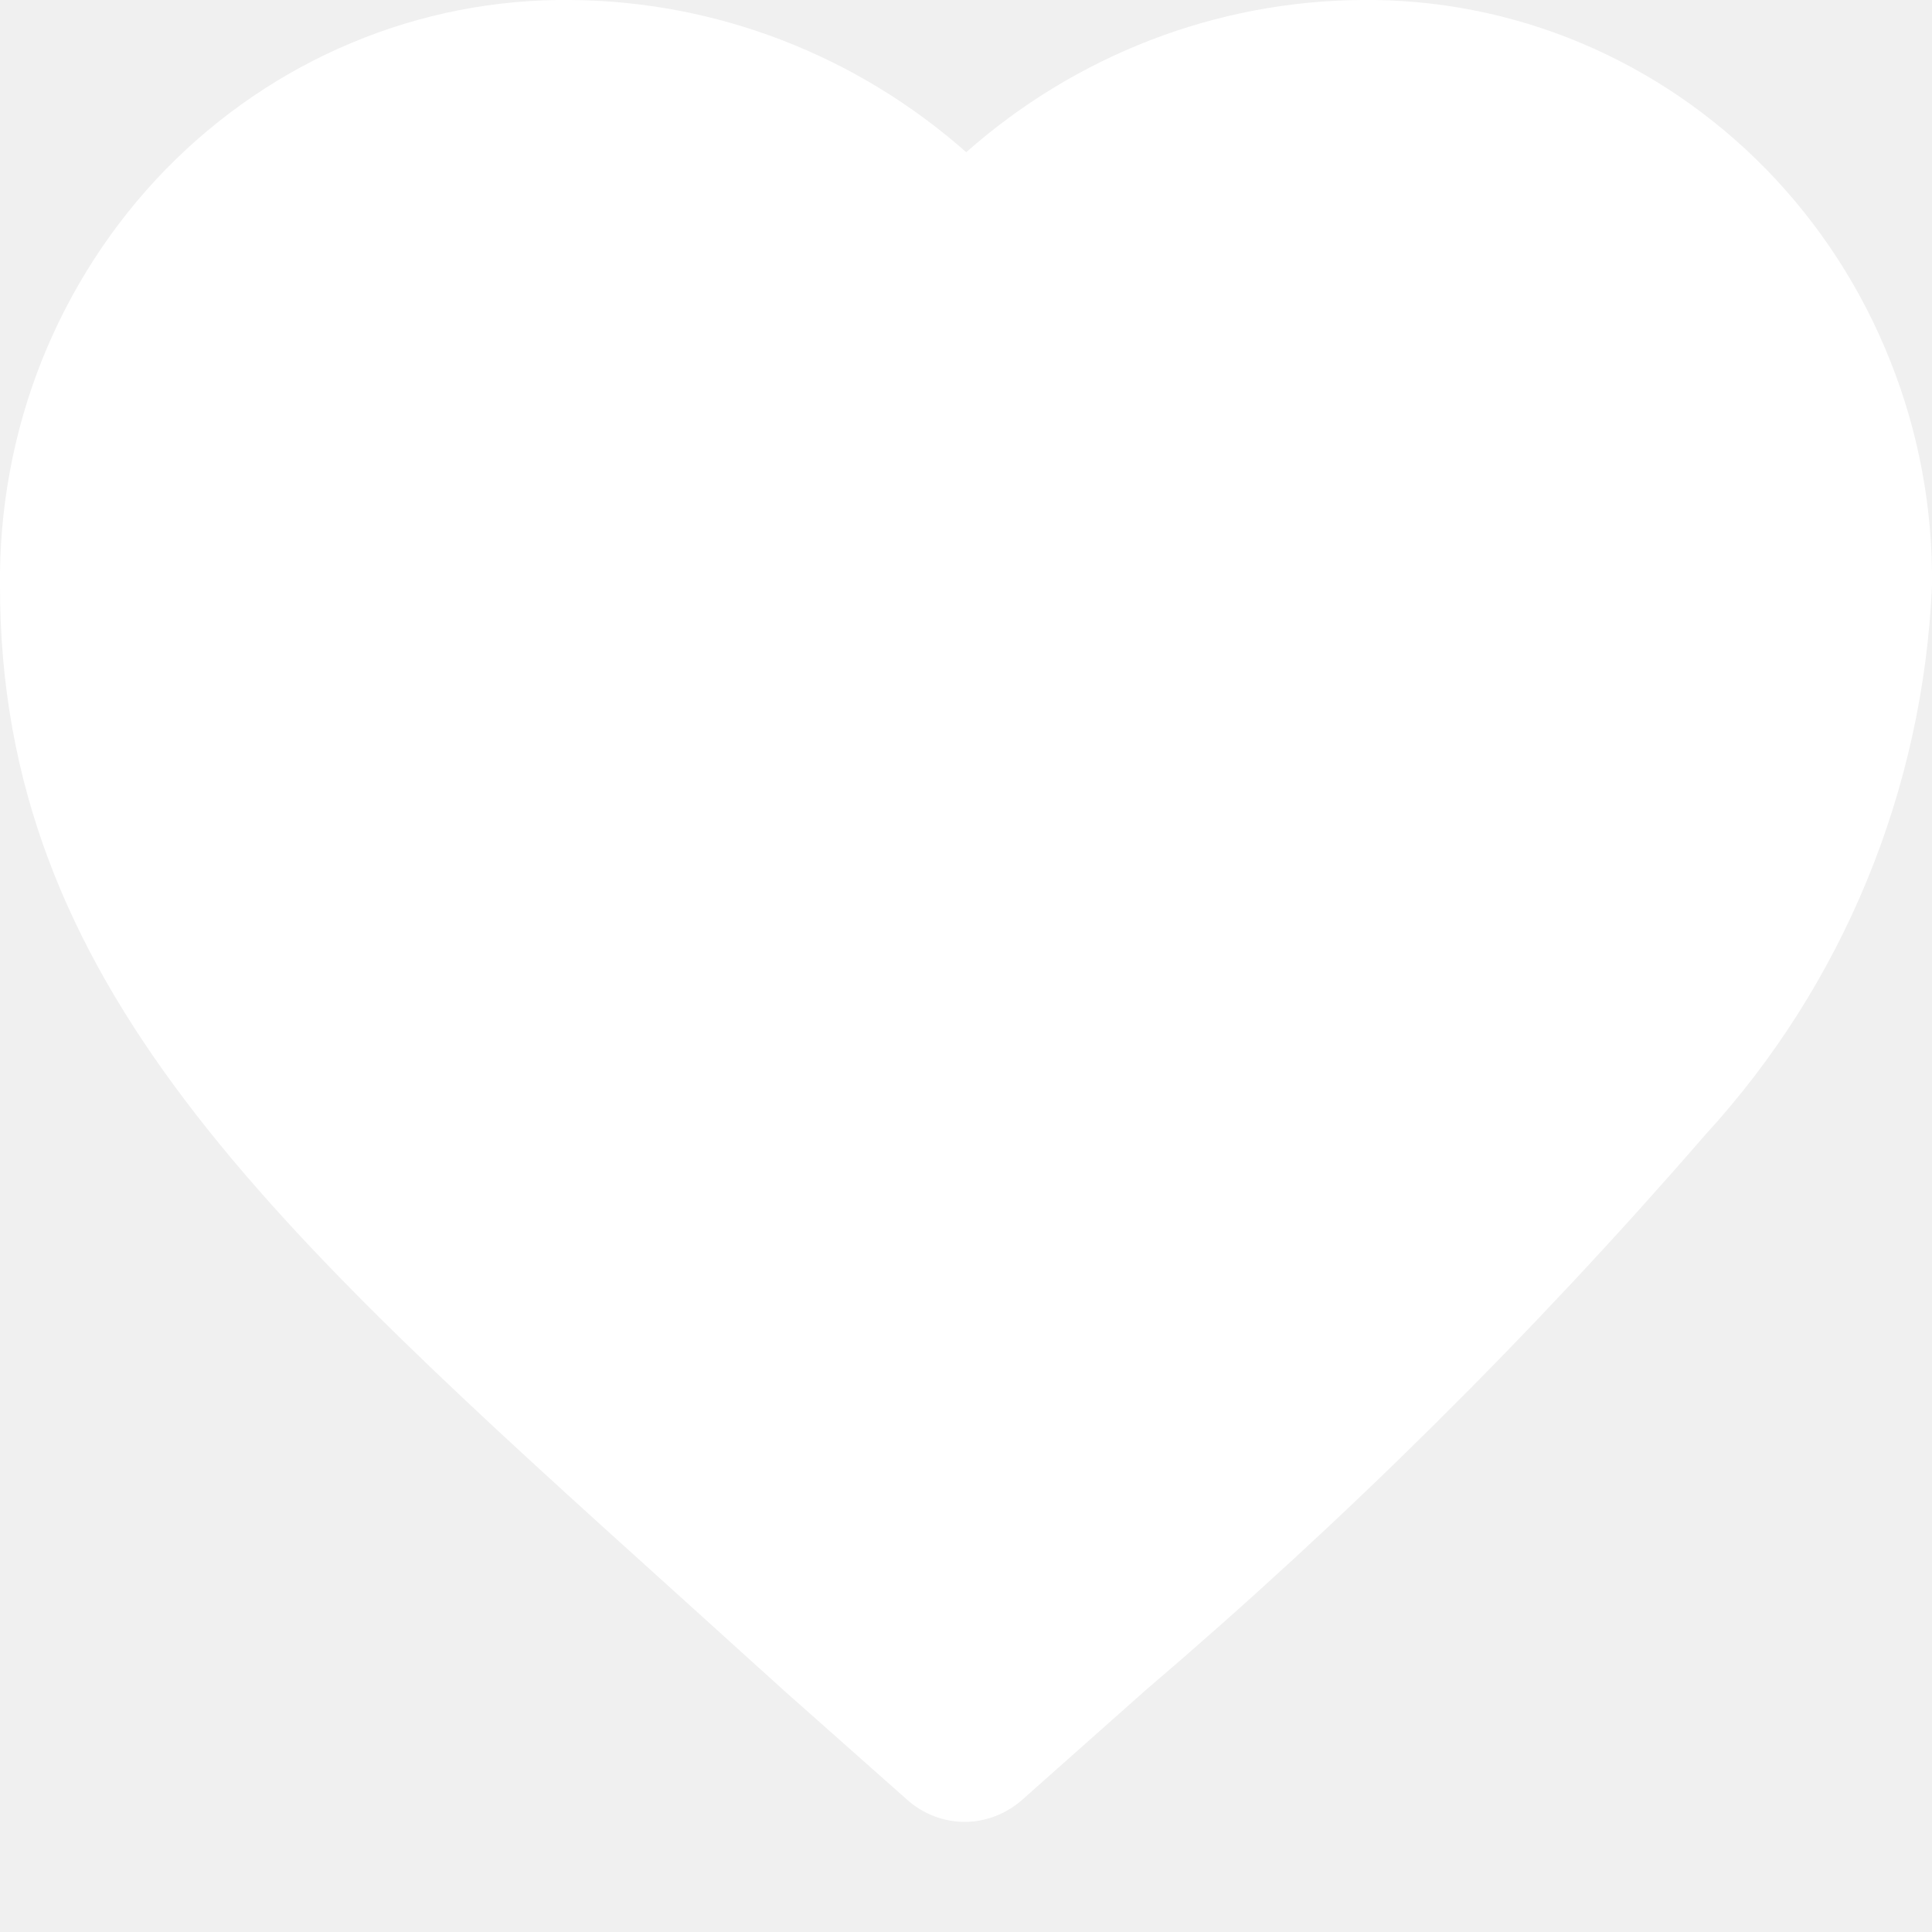
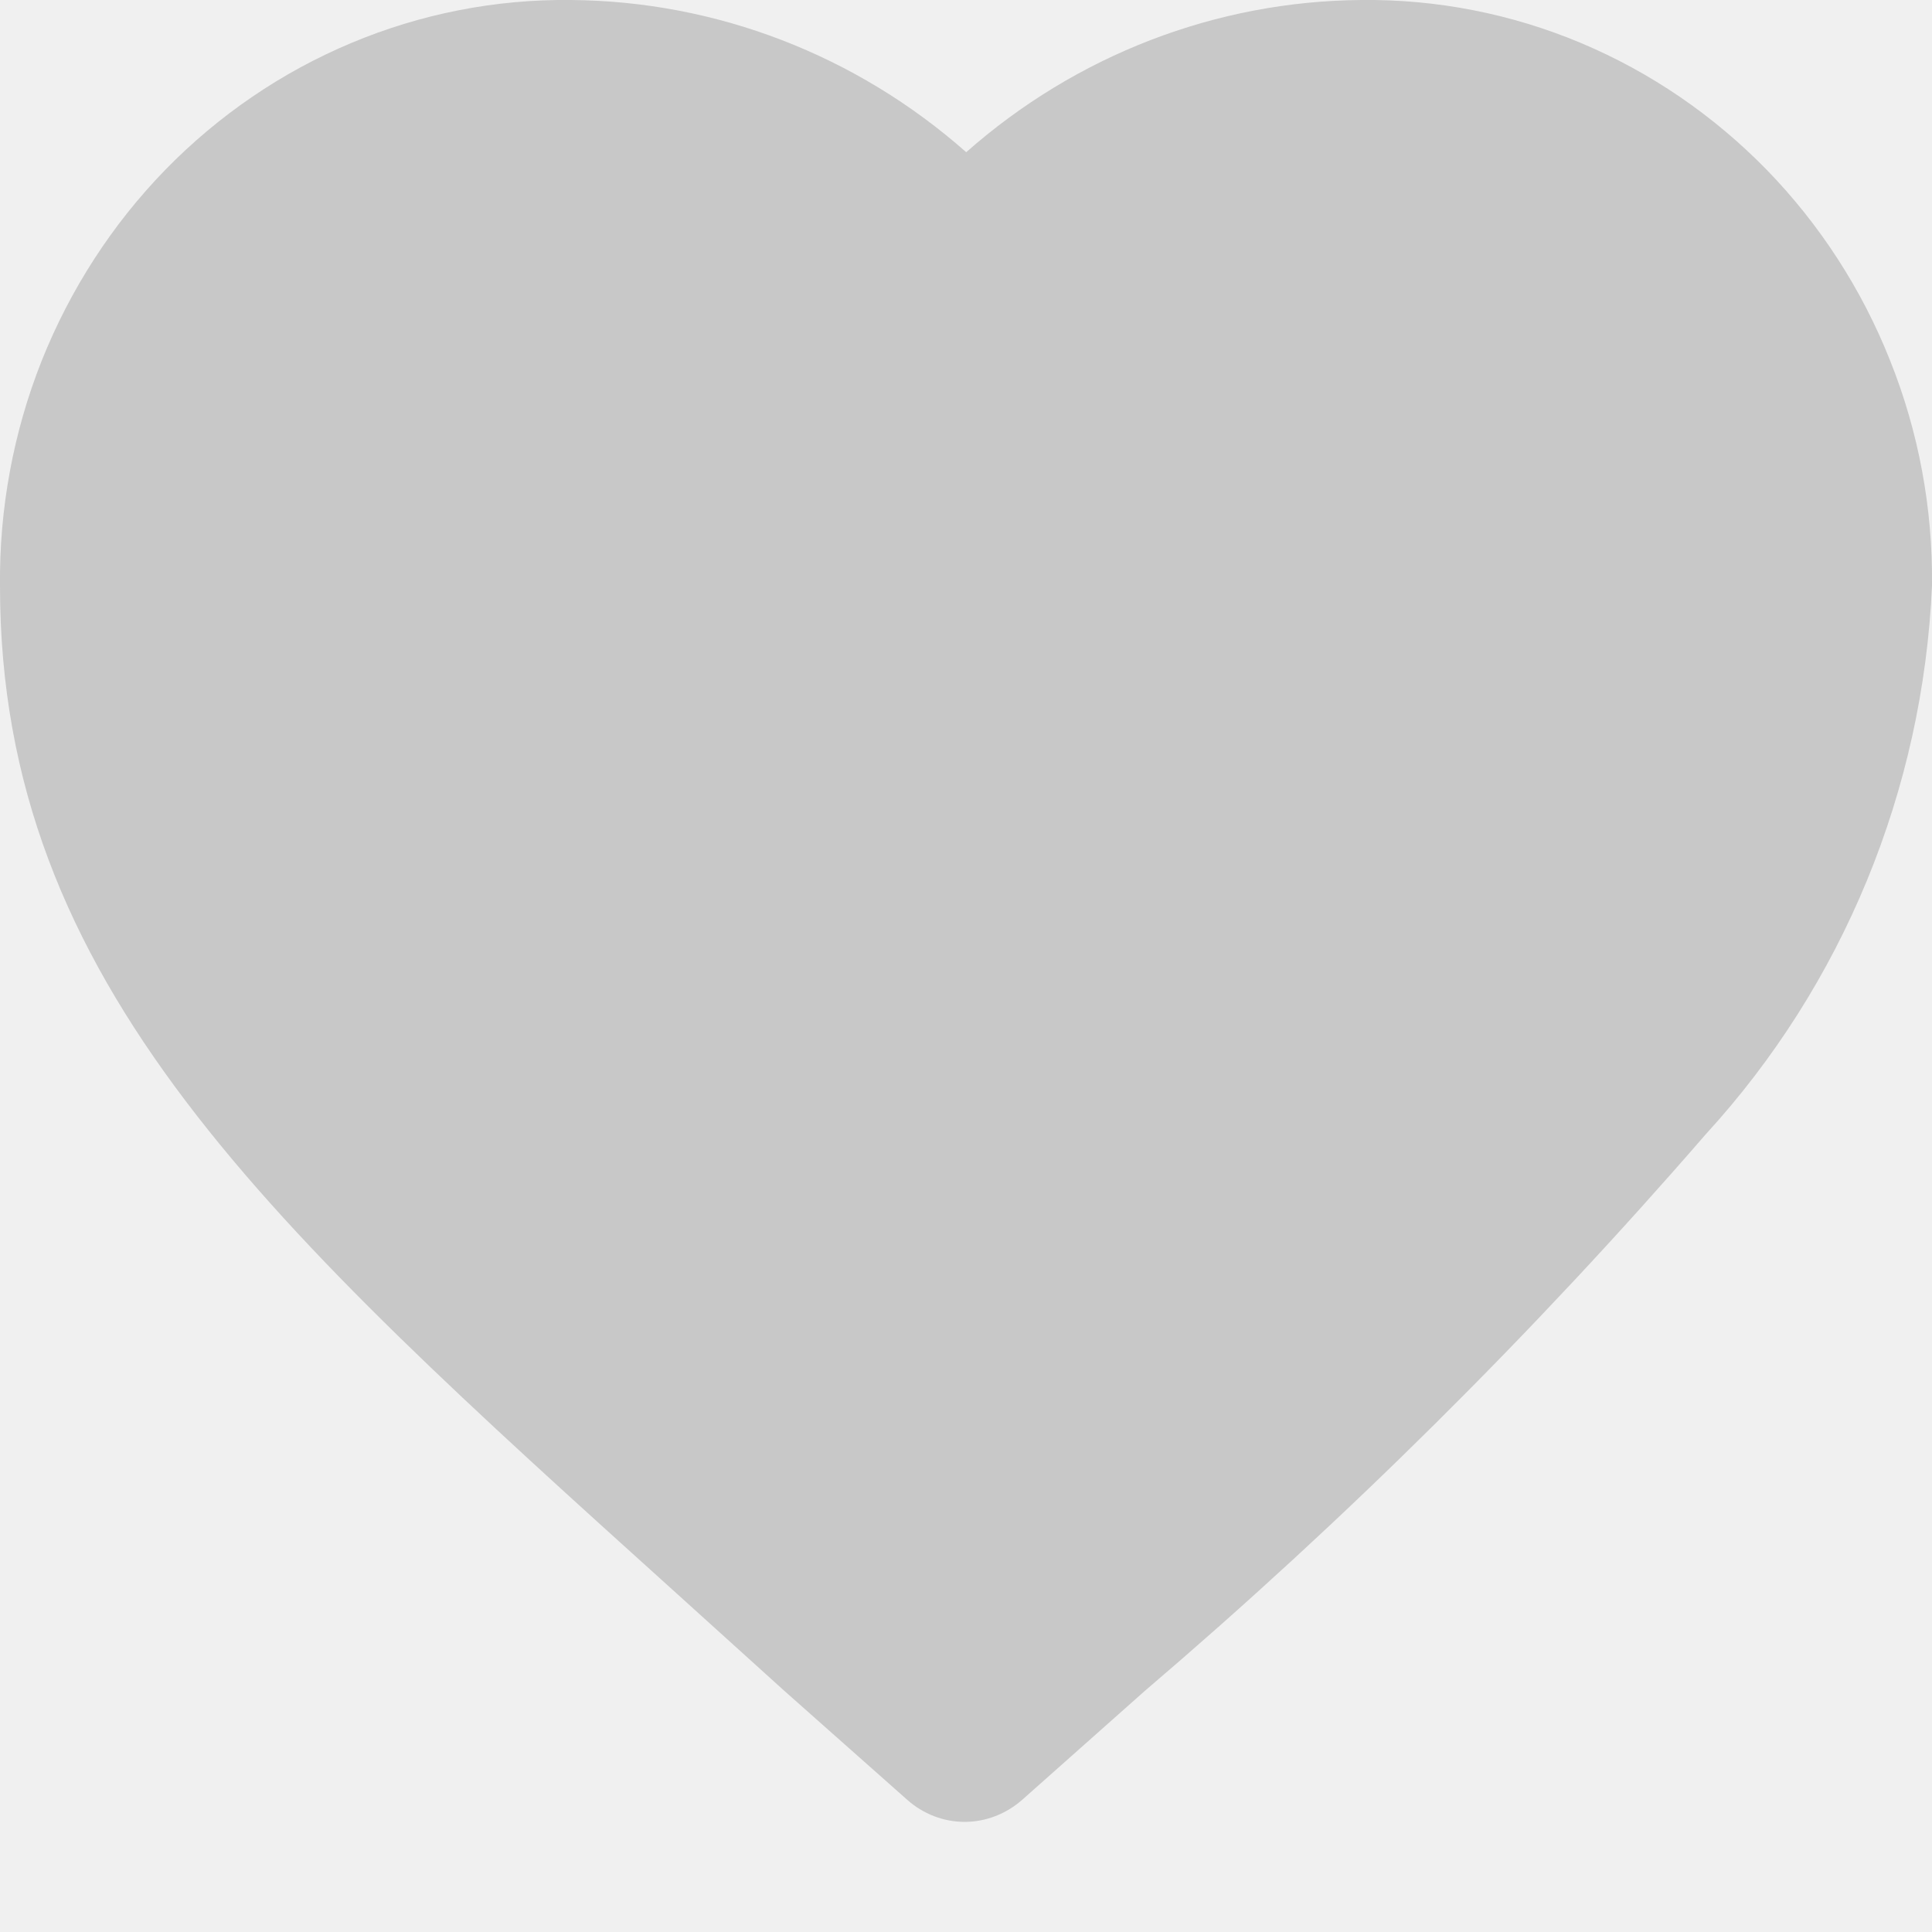
<svg xmlns="http://www.w3.org/2000/svg" width="9" height="9" viewBox="0 0 9 9" fill="none">
-   <path d="M3.151 7.422L3.653 7.876L4.226 8.384C4.3 8.45 4.395 8.487 4.494 8.487C4.592 8.487 4.687 8.45 4.762 8.384L5.334 7.876C6.267 7.08 7.14 6.214 7.946 5.284C8.584 4.588 8.958 3.682 9 2.728C9.004 2.369 8.938 2.012 8.805 1.68C8.673 1.347 8.477 1.045 8.23 0.791C7.982 0.537 7.688 0.336 7.364 0.2C7.04 0.064 6.692 -0.004 6.342 0C5.666 0.005 5.014 0.256 4.501 0.709C3.988 0.256 3.336 0.005 2.659 0C2.309 -0.004 1.961 0.064 1.637 0.2C1.312 0.336 1.018 0.537 0.77 0.791C0.522 1.046 0.327 1.348 0.194 1.681C0.062 2.014 -0.004 2.371 0 2.731C0 4.581 1.255 5.711 3.151 7.422Z" fill="#FFFFFF" />
+   <path d="M3.151 7.422L3.653 7.876L4.226 8.384C4.3 8.45 4.395 8.487 4.494 8.487C4.592 8.487 4.687 8.45 4.762 8.384L5.334 7.876C6.267 7.08 7.14 6.214 7.946 5.284C8.584 4.588 8.958 3.682 9 2.728C9.004 2.369 8.938 2.012 8.805 1.68C8.673 1.347 8.477 1.045 8.23 0.791C7.982 0.537 7.688 0.336 7.364 0.2C7.04 0.064 6.692 -0.004 6.342 0C5.666 0.005 5.014 0.256 4.501 0.709C3.988 0.256 3.336 0.005 2.659 0C2.309 -0.004 1.961 0.064 1.637 0.2C1.312 0.336 1.018 0.537 0.77 0.791C0.522 1.046 0.327 1.348 0.194 1.681C0.062 2.014 -0.004 2.371 0 2.731C0 4.581 1.255 5.711 3.151 7.422Z" fill="#c8c8c8" />
</svg>
